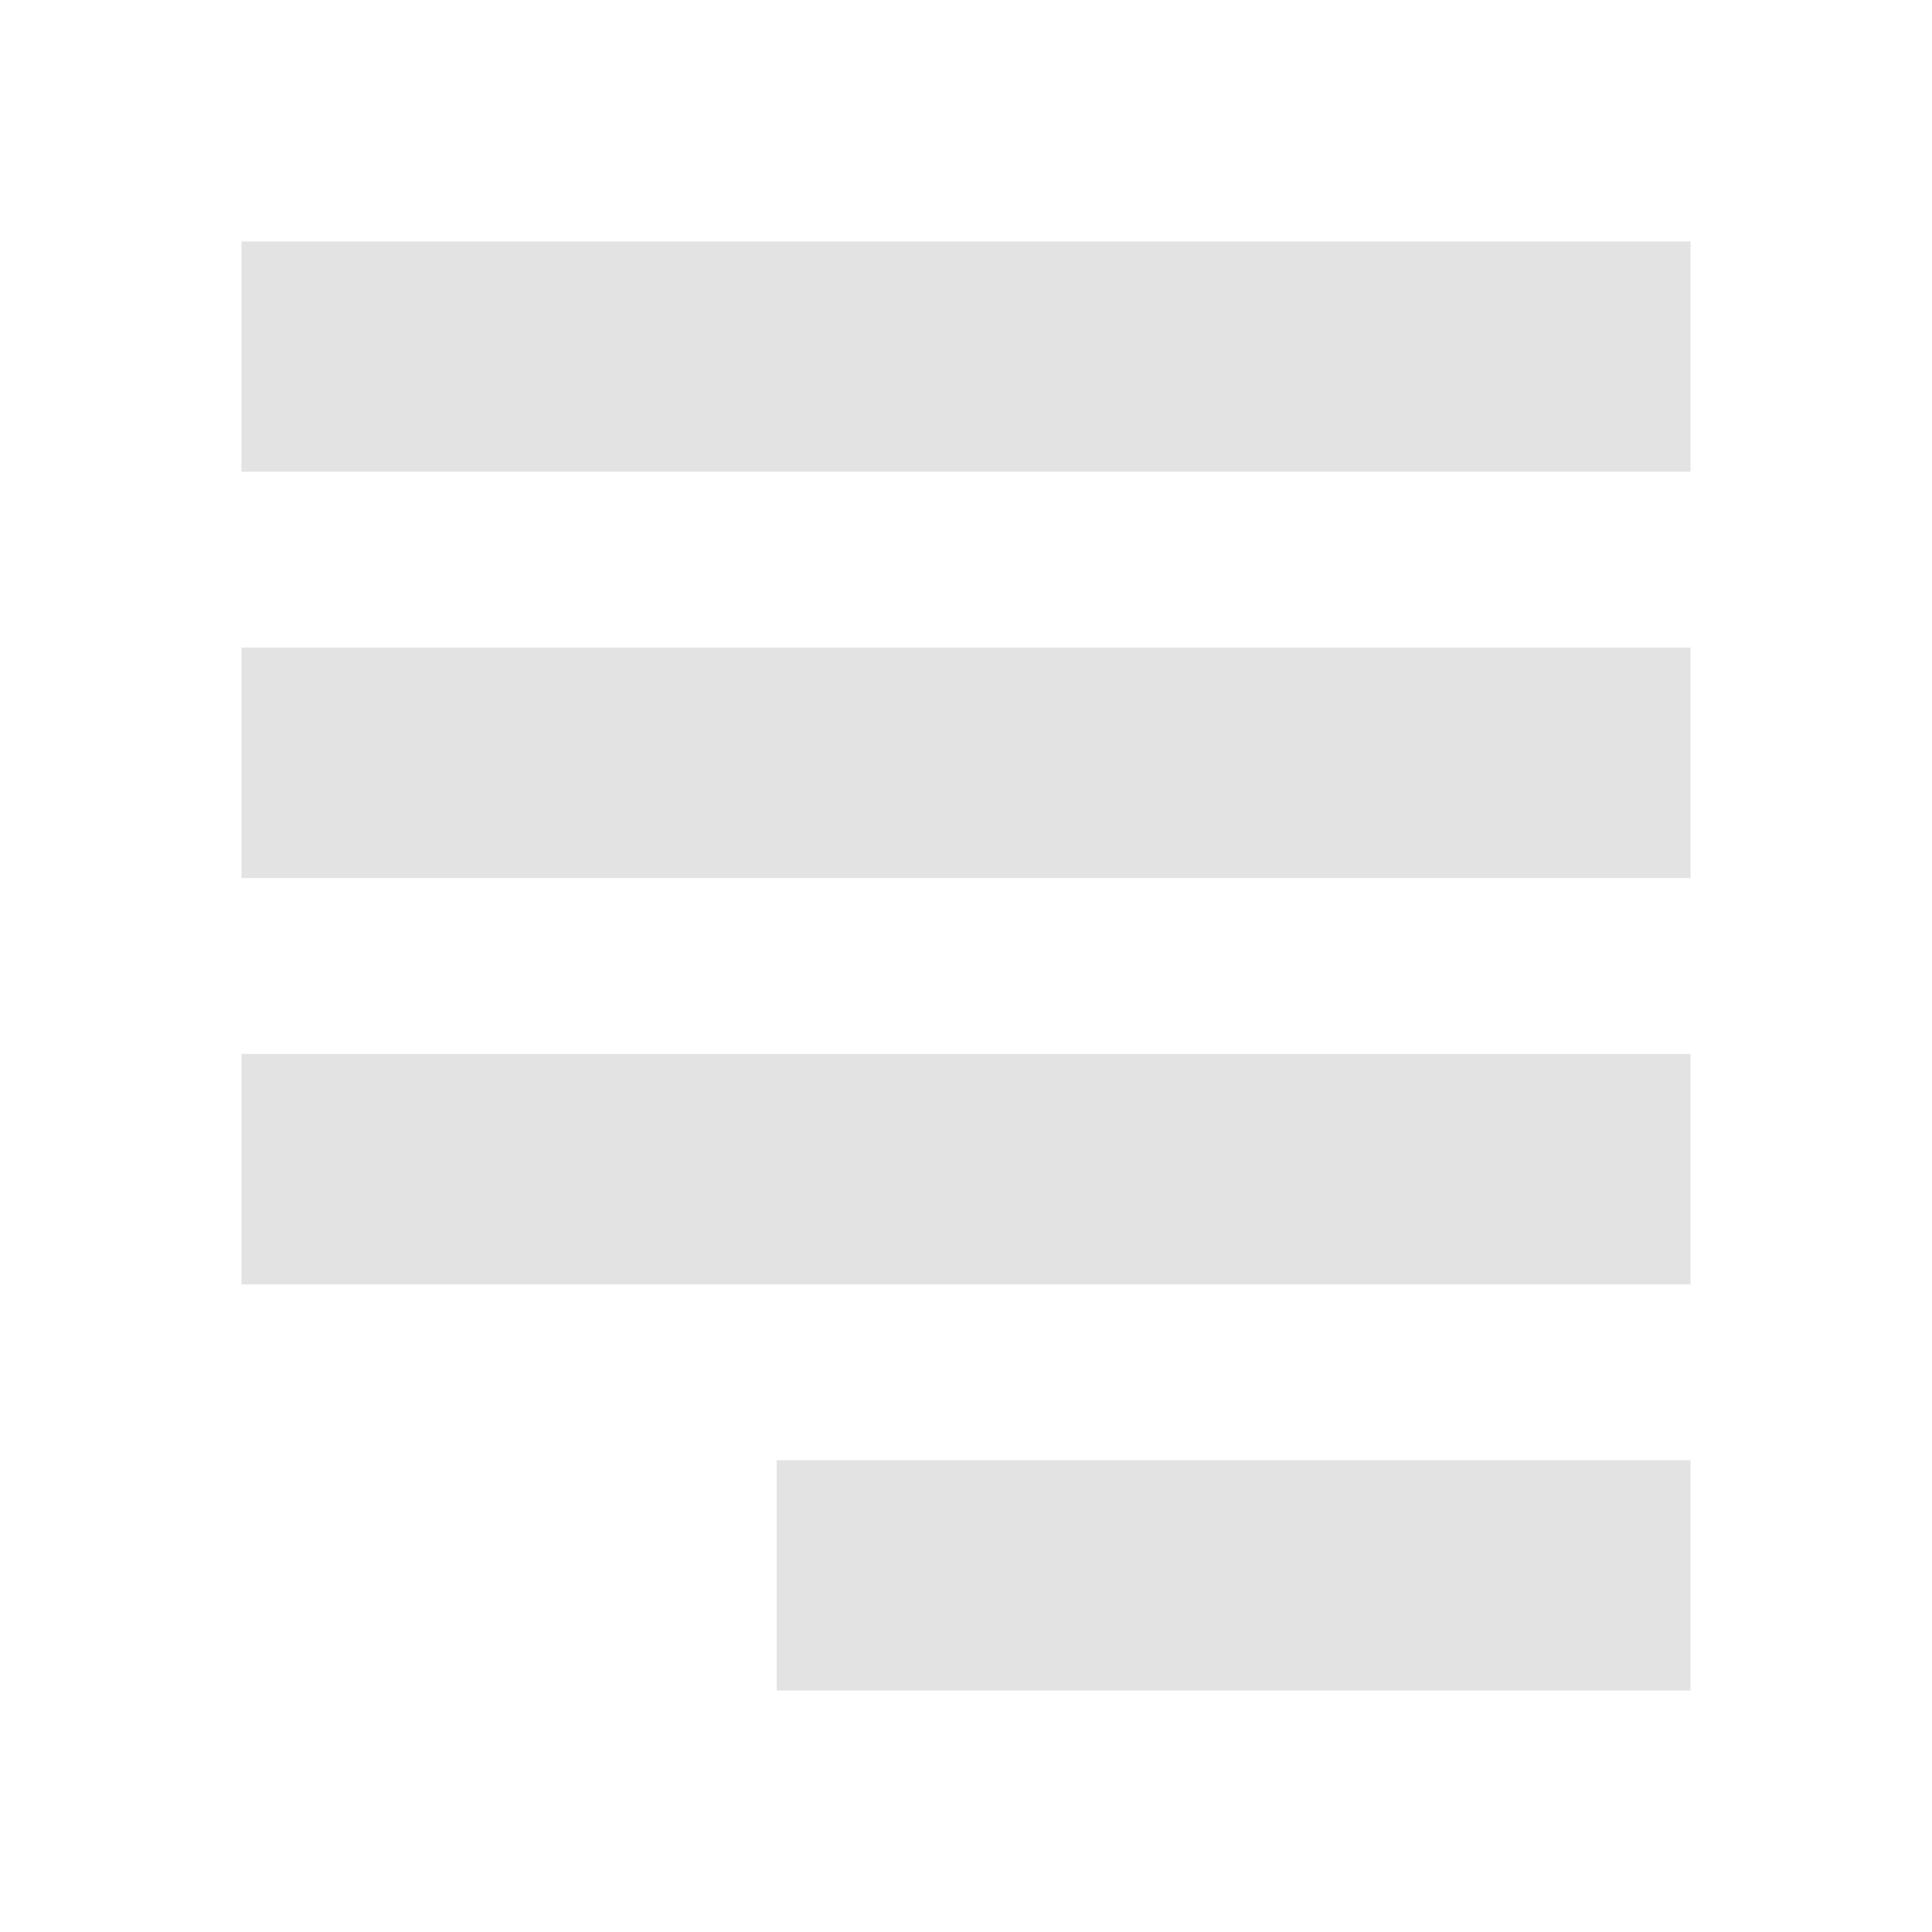
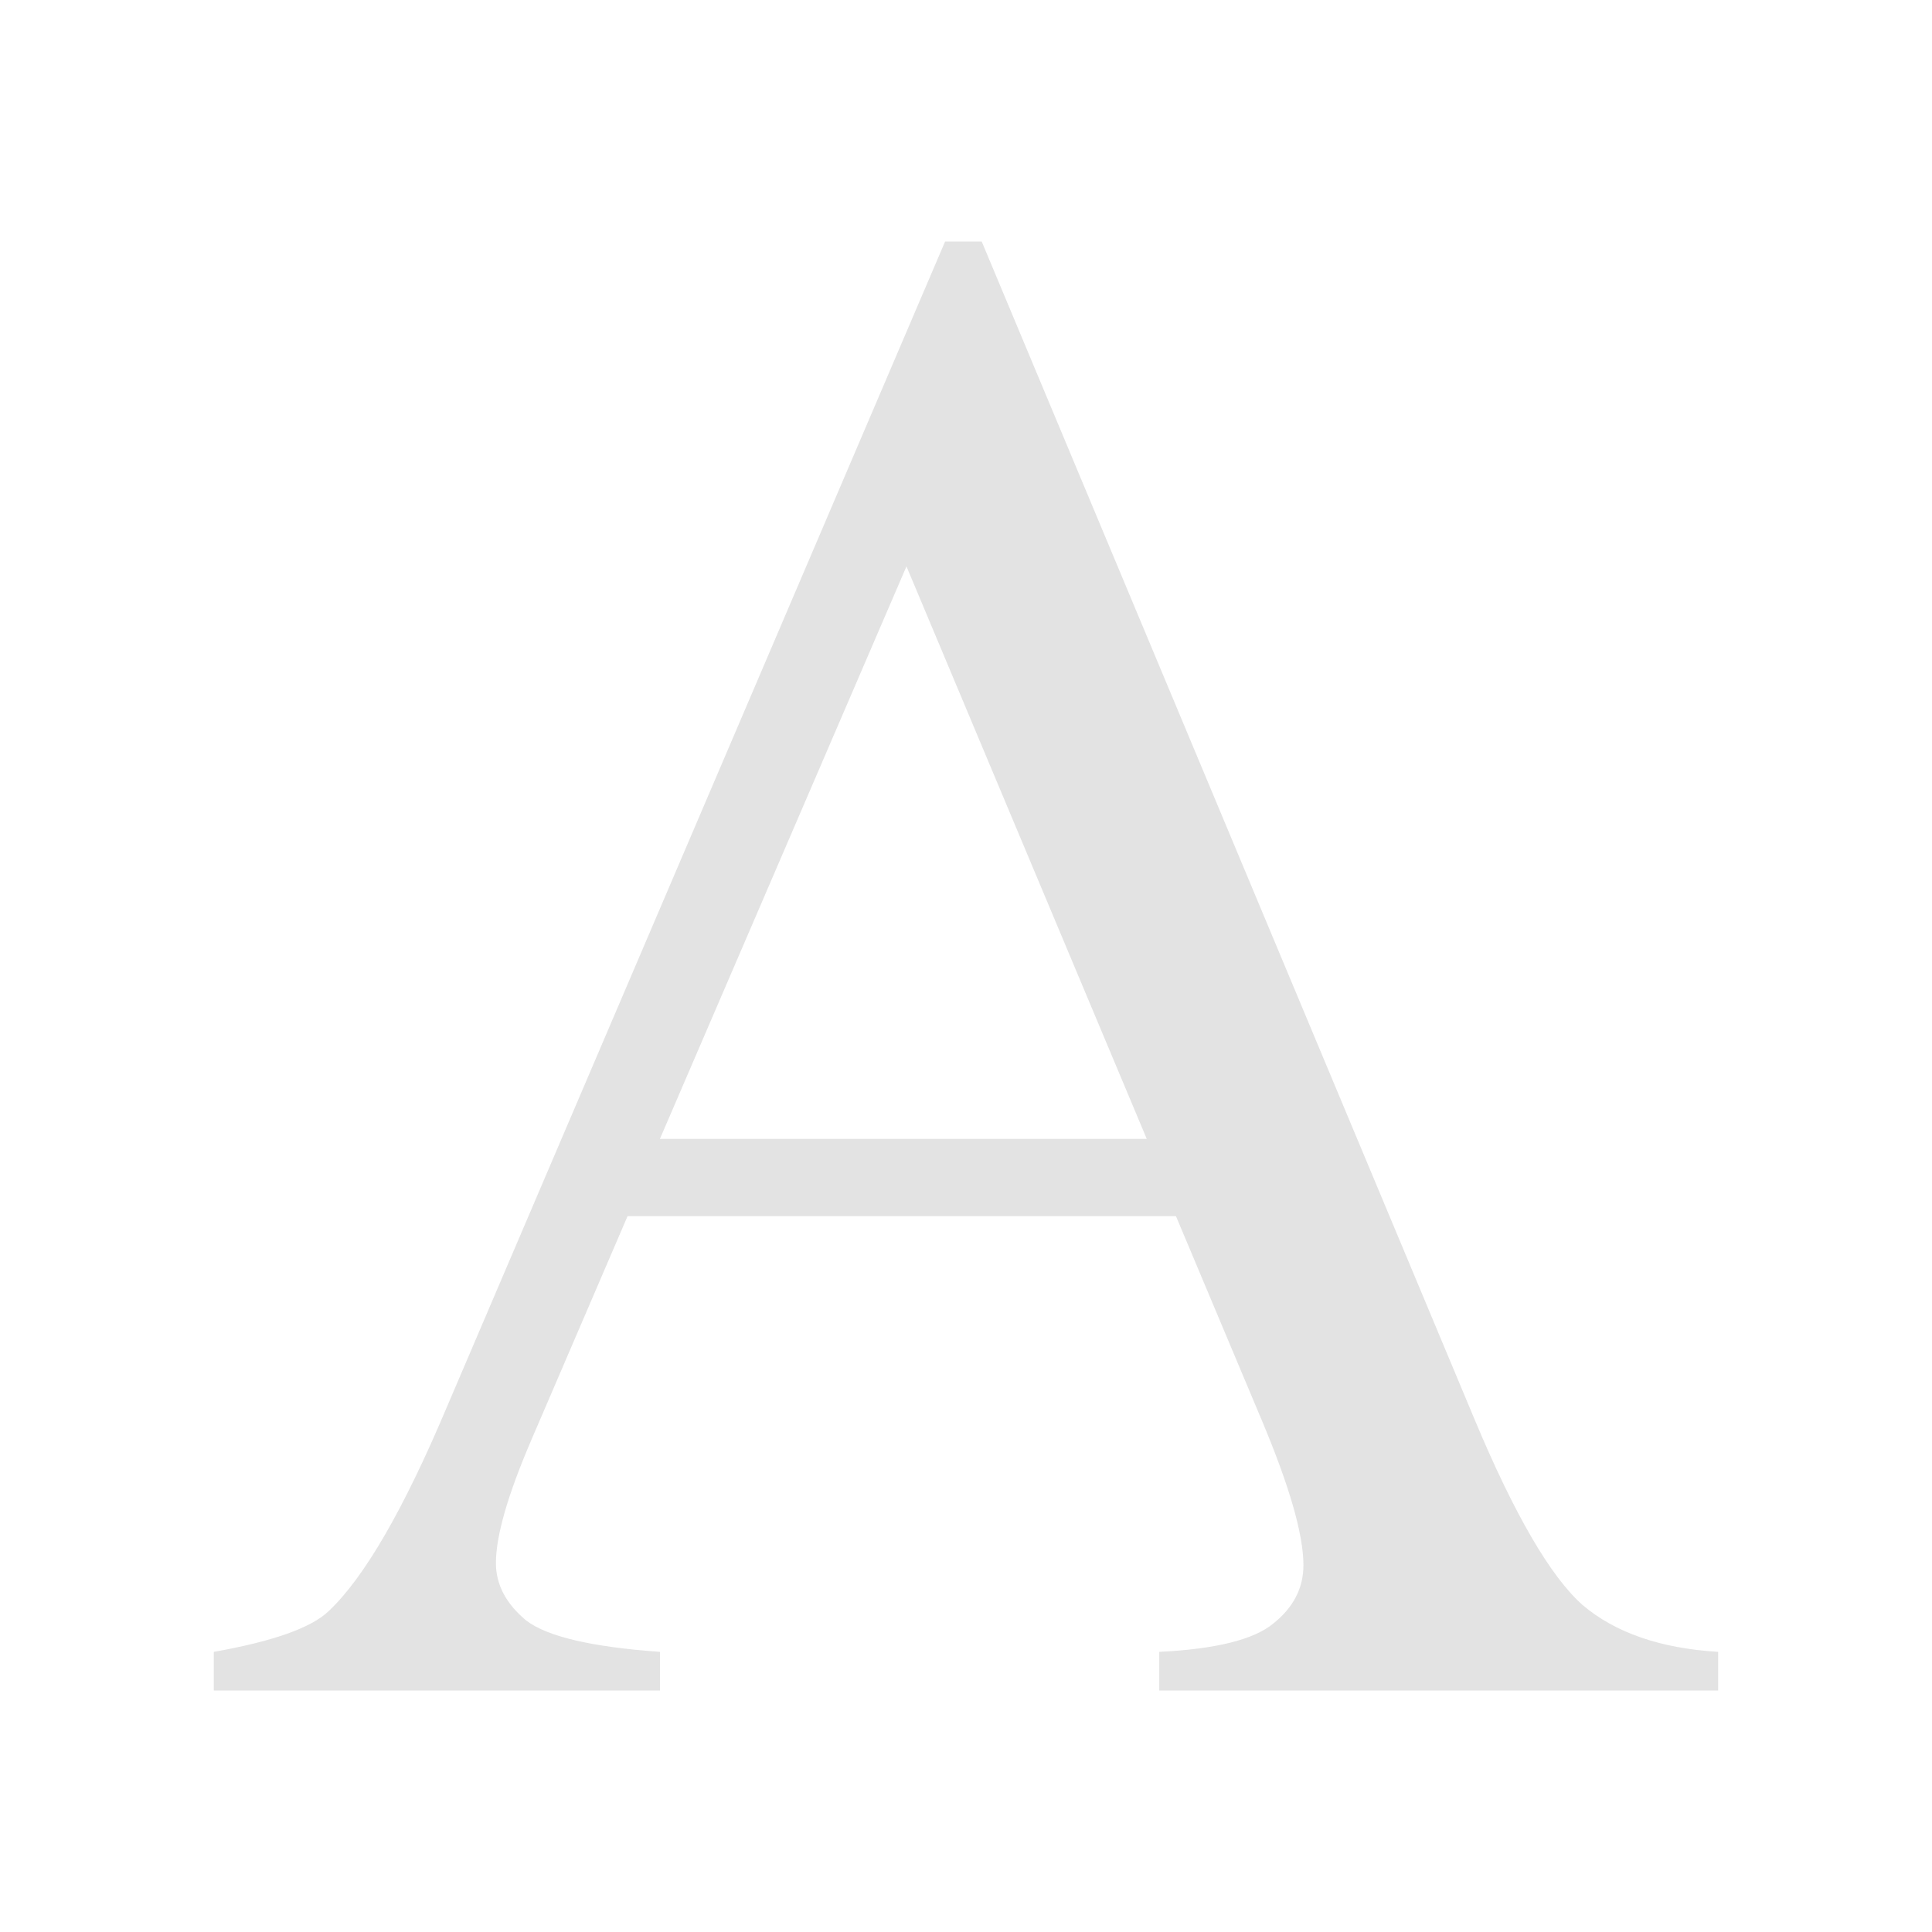
<svg xmlns="http://www.w3.org/2000/svg" width="22" height="22" viewBox="0 0 22 22" version="1.1" id="svg8">
  <defs id="ol-defs">
    <style id="current-color-scheme">      .ColorScheme-Text {
        color:#d0d0d0;
        stop-color:#d0d0d0;
      }
      .ColorScheme-Background {
        color:#212121;
        stop-color:#212121;
      }
      .ColorScheme-Highlight {
        color:#0039a9;
        stop-color:#0039a9;
      }
      .ColorScheme-ViewText {
        color:#d0d0d0;
        stop-color:#d0d0d0;
      }
      .ColorScheme-ViewBackground {
        color:#19191b;
        stop-color:#19191b;
      }
      .ColorScheme-ViewHover {
        color:#005cc7;
        stop-color:#005cc7;
      }
      .ColorScheme-ViewFocus{
        color:#002466;
        stop-color:#002466;
      }
      .ColorScheme-ButtonText {
        color:#d0d0d0;
        stop-color:#d0d0d0;
      }
      .ColorScheme-ButtonBackground {
        color:#232323;
        stop-color:#232323;                             
      }                                                 
      .ColorScheme-ButtonHover {                        
        color:#005cc7;                                  
        stop-color:#005cc7;                             
      }                                                 
      .ColorScheme-ButtonFocus{                         
        color:#0039a9;                                  
        stop-color:#0039a9;                             
      }</style>
    <style id="current-color-scheme-7">      .ColorScheme-Text {
        color:#d0d0d0;
        stop-color:#d0d0d0;
      }
      .ColorScheme-Background {
        color:#212121;
        stop-color:#212121;
      }
      .ColorScheme-Highlight {
        color:#0039a9;
        stop-color:#0039a9;
      }
      .ColorScheme-ViewText {
        color:#d0d0d0;
        stop-color:#d0d0d0;
      }
      .ColorScheme-ViewBackground {
        color:#19191b;
        stop-color:#19191b;
      }
      .ColorScheme-ViewHover {
        color:#005cc7;
        stop-color:#005cc7;
      }
      .ColorScheme-ViewFocus{
        color:#002466;
        stop-color:#002466;
      }
      .ColorScheme-ButtonText {
        color:#d0d0d0;
        stop-color:#d0d0d0;
      }
      .ColorScheme-ButtonBackground {
        color:#232323;
        stop-color:#232323;                             
      }                                                 
      .ColorScheme-ButtonHover {                        
        color:#005cc7;                                  
        stop-color:#005cc7;                             
      }                                                 
      .ColorScheme-ButtonFocus{                         
        color:#0039a9;                                  
        stop-color:#0039a9;                             
      }</style>
-     <style type="text/css" id="current-color-scheme-6">
-       .ColorScheme-Text {
-         color:#f2f2f2;
-       }
-       </style>
+     <linearGradient gradientTransform="translate(471.3181,349.931)" x2="0" gradientUnits="userSpaceOnUse" y2="365.36" y1="392.36" id="a">
+       <stop id="stop2" stop-opacity="0" stop-color="#ffffff" />
+       <stop id="stop4" stop-opacity=".2" stop-color="#ffffff" offset="1" />
+     </linearGradient>
+     <linearGradient gradientTransform="translate(309.57,152.44)" x2="0" gradientUnits="userSpaceOnUse" y2="365.36" y1="392.36" id="linearGradient4314">
+       <stop id="stop4310" stop-opacity="0" stop-color="#ffffff" />
+       <stop id="stop4312" stop-opacity=".2" stop-color="#ffffff" offset="1" />
+     </linearGradient>
  </defs>
-   <g id="g4299" transform="scale(1.375)">
-     <rect y="0" x="0" height="16" width="16" id="rect4264" style="vector-effect:none;fill:none;stroke-width:2.182;stroke-linecap:round" />
-     <path style="opacity:0.6;fill:#d0d0d0;stroke-width:0.948;stroke-linecap:round" d="M 2,2 V 3.907 H 14 V 2 Z m 0,3.363 V 7.272 H 14 V 5.363 Z m 0,3.365 V 10.637 H 14 V 8.728 Z M 6.432,12.093 V 14 H 14 v -1.907 z" id="rect4941" />
+   <g id="g4338" transform="scale(0.6875)">
+     <rect y="0" x="0" height="32" width="32" id="rect4264" style="fill:none;fill-opacity:0.747;stroke-width:23.616;stroke-opacity:0.36" />
+     <path d="m 19.478,20.144 h -9.084 l -1.592,3.703 q -0.588,1.367 -0.588,2.042 0,0.536 0.502,0.952 0.519,0.398 2.215,0.519 V 28 H 3.541 v -0.64 q 1.471,-0.26 1.903,-0.675 0.882,-0.831 1.955,-3.374 L 15.654,4 h 0.606 l 8.167,19.518 q 0.986,2.353 1.782,3.063 0.813,0.692 2.249,0.779 V 28 h -9.257 v -0.64 q 1.402,-0.069 1.886,-0.467 0.502,-0.398 0.502,-0.969 0,-0.761 -0.692,-2.405 z M 18.994,18.864 15.014,9.381 10.93,18.864 Z" id="path4265" style="font-size:medium;font-family:'Times New Roman';-inkscape-font-specification:'Times New Roman, ';opacity:0.6;fill:#d0d0d0;stroke-width:0.886" />
  </g>
</svg>
